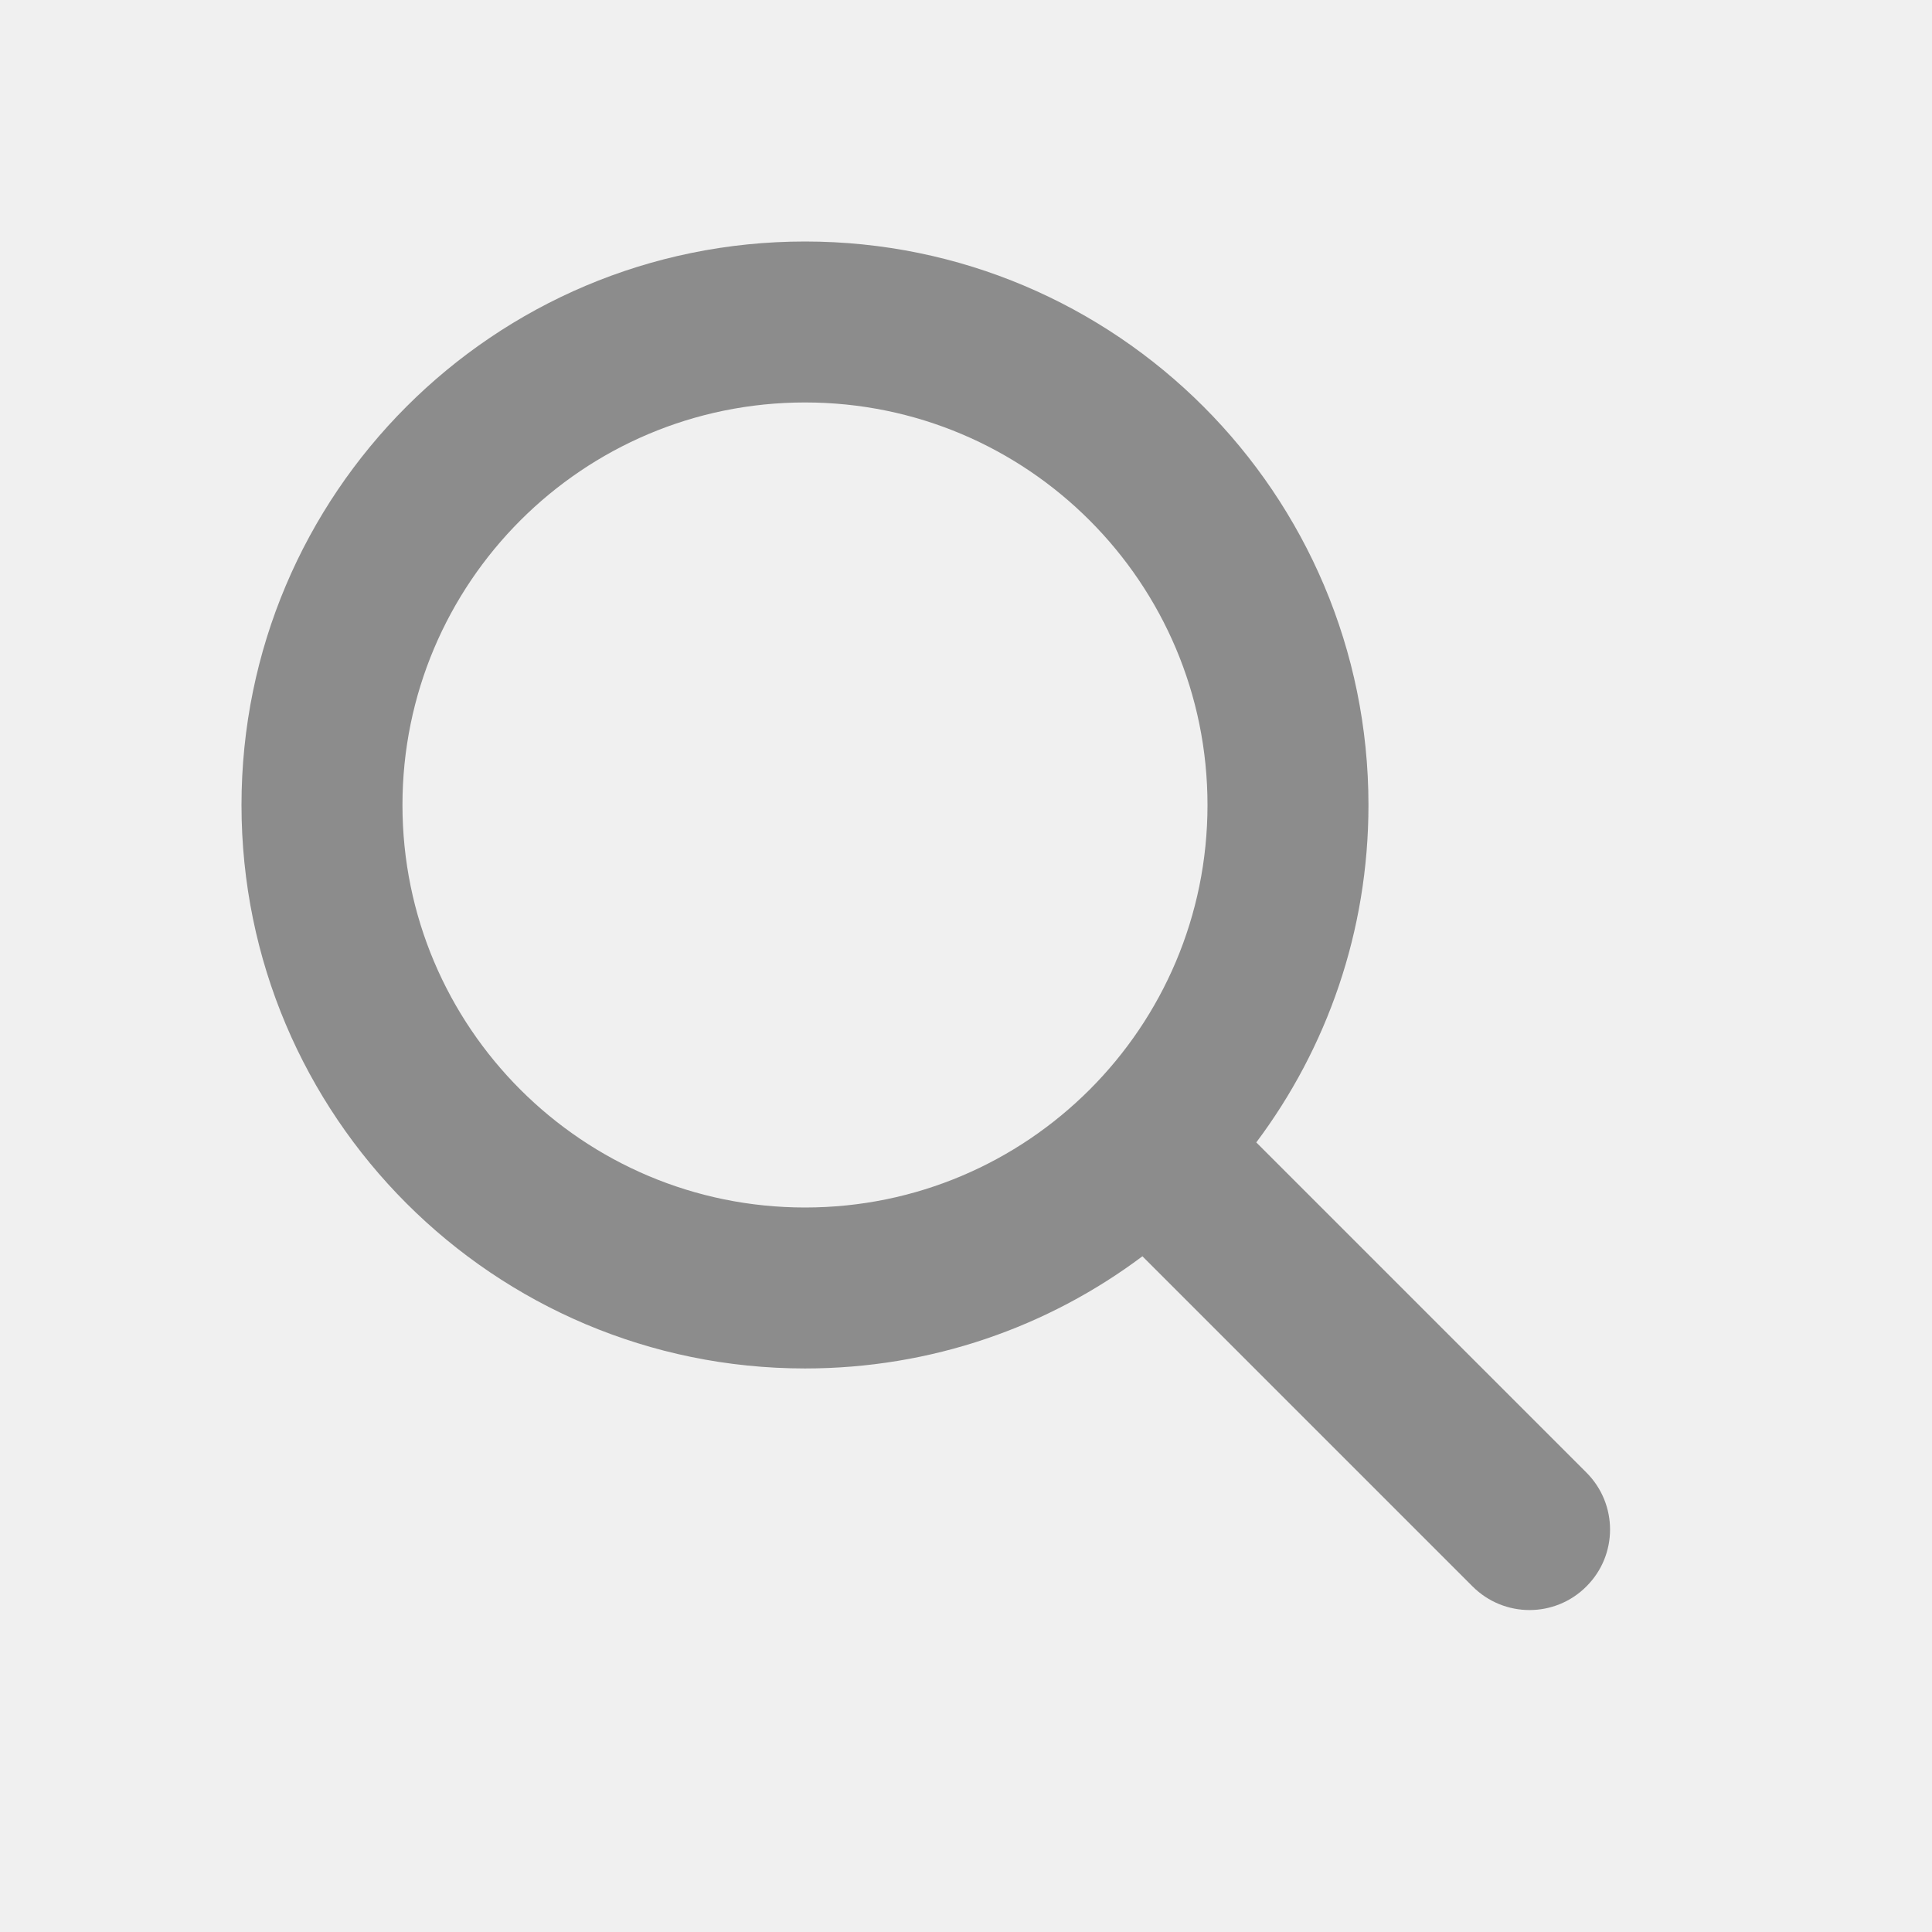
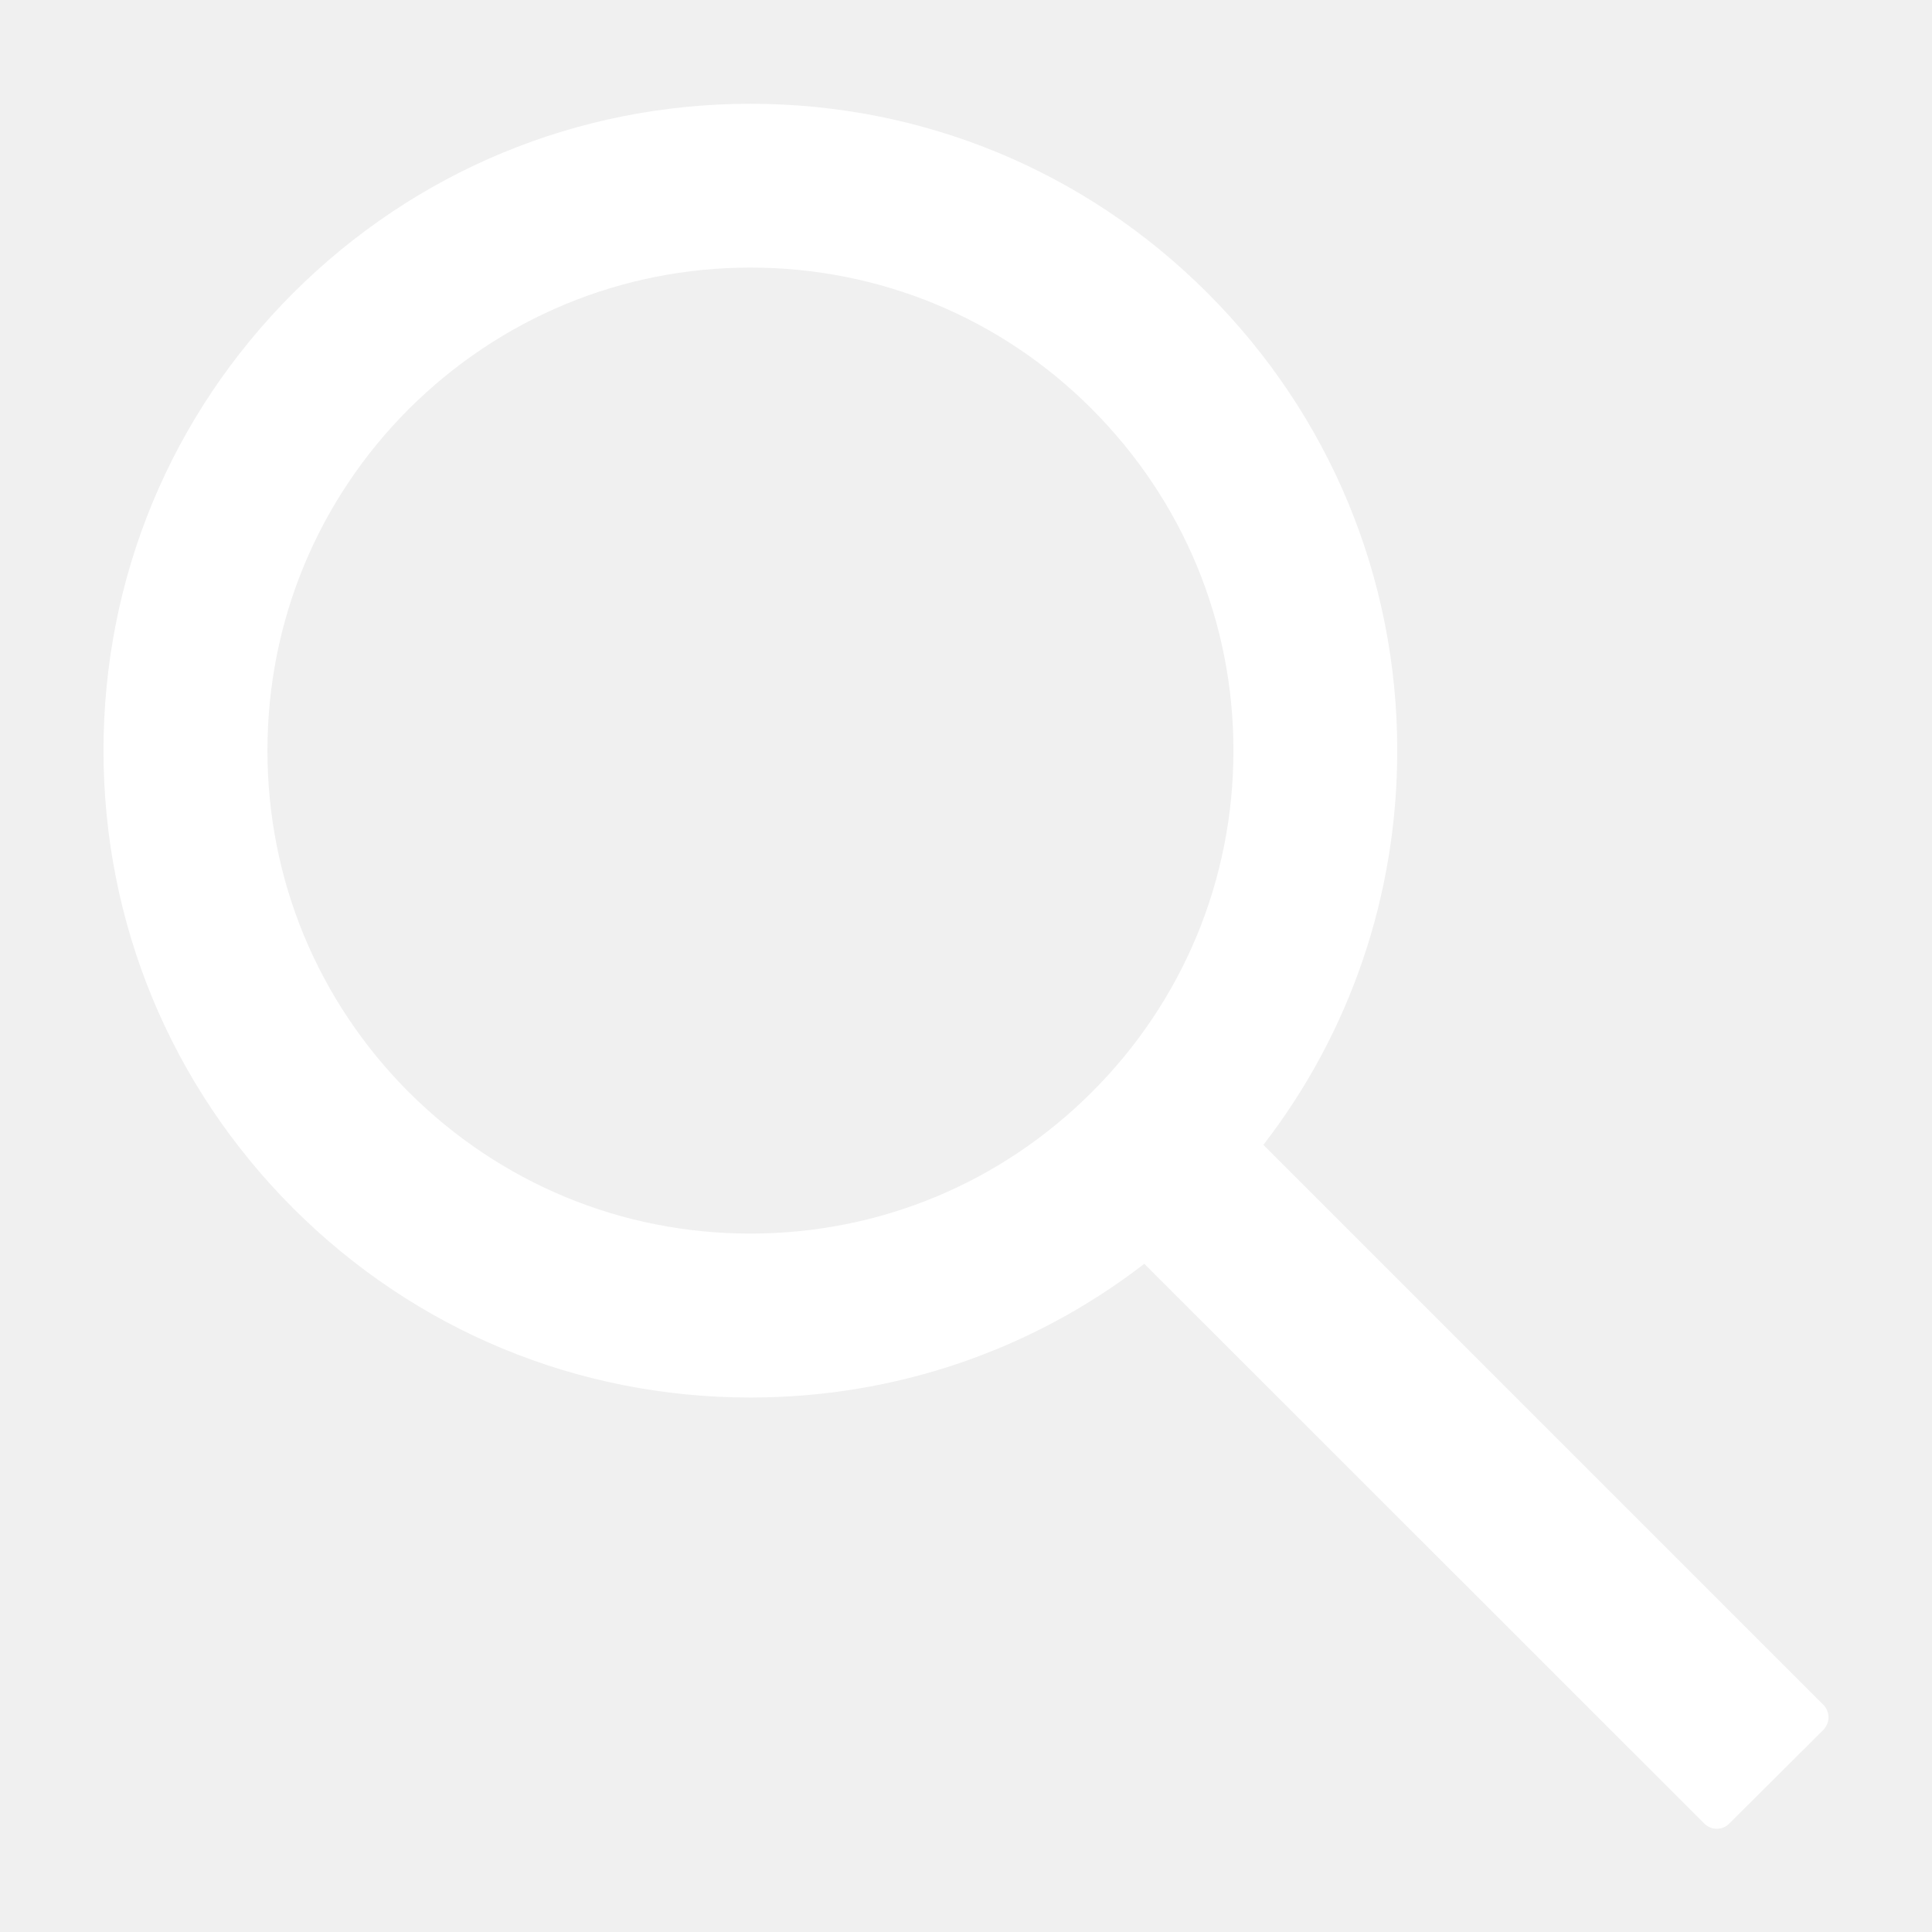
- <svg xmlns="http://www.w3.org/2000/svg" width="16" height="16" viewBox="0 0 16 16" fill="none">
-   <path fill-rule="evenodd" clip-rule="evenodd" d="M6.667 2C4.089 2 2 4.089 2 6.667C2 9.244 4.089 11.333 6.667 11.333C7.715 11.333 8.682 10.988 9.461 10.404L12.195 13.138C12.456 13.399 12.878 13.399 13.138 13.138C13.399 12.878 13.399 12.456 13.138 12.195L10.404 9.461C10.988 8.682 11.333 7.715 11.333 6.667C11.333 4.089 9.244 2 6.667 2ZM3.333 6.667C3.333 4.826 4.826 3.333 6.667 3.333C8.508 3.333 10 4.826 10 6.667C10 8.508 8.508 10 6.667 10C4.826 10 3.333 8.508 3.333 6.667Z" fill="#8C8C8C" />
+ <svg xmlns="http://www.w3.org/2000/svg" width="14" height="14" viewBox="0 0 14 14" fill="none">
+   <g clip-path="url(#clip0_182208_9742)">
+     <path d="M13.213 12.354L9.155 8.296C9.784 7.482 10.125 6.486 10.125 5.439C10.125 4.186 9.636 3.011 8.752 2.125C7.867 1.239 6.689 0.752 5.438 0.752C4.186 0.752 3.008 1.241 2.123 2.125C1.238 3.01 0.75 4.186 0.75 5.439C0.75 6.691 1.239 7.869 2.123 8.754C3.008 9.639 4.184 10.127 5.438 10.127C6.484 10.127 7.478 9.786 8.292 9.158L12.35 13.214C12.362 13.226 12.376 13.236 12.392 13.242C12.407 13.249 12.424 13.252 12.441 13.252C12.457 13.252 12.474 13.249 12.49 13.242C12.505 13.236 12.519 13.226 12.531 13.214L13.213 12.535C13.224 12.523 13.234 12.509 13.24 12.493C13.247 12.478 13.25 12.461 13.25 12.444C13.25 12.427 13.247 12.411 13.24 12.395C13.234 12.38 13.224 12.365 13.213 12.354ZM7.912 7.914C7.25 8.575 6.372 8.939 5.438 8.939C4.503 8.939 3.625 8.575 2.962 7.914C2.302 7.252 1.938 6.374 1.938 5.439C1.938 4.505 2.302 3.625 2.962 2.964C3.625 2.304 4.503 1.939 5.438 1.939C6.372 1.939 7.252 2.302 7.912 2.964C8.573 3.627 8.938 4.505 8.938 5.439C8.938 6.374 8.573 7.254 7.912 7.914Z" fill="white" />
+   </g>
+   <defs>
+     <clipPath id="clip0_182208_9742">
+       <rect width="14" height="14" fill="white" />
+     </clipPath>
+   </defs>
</svg>
